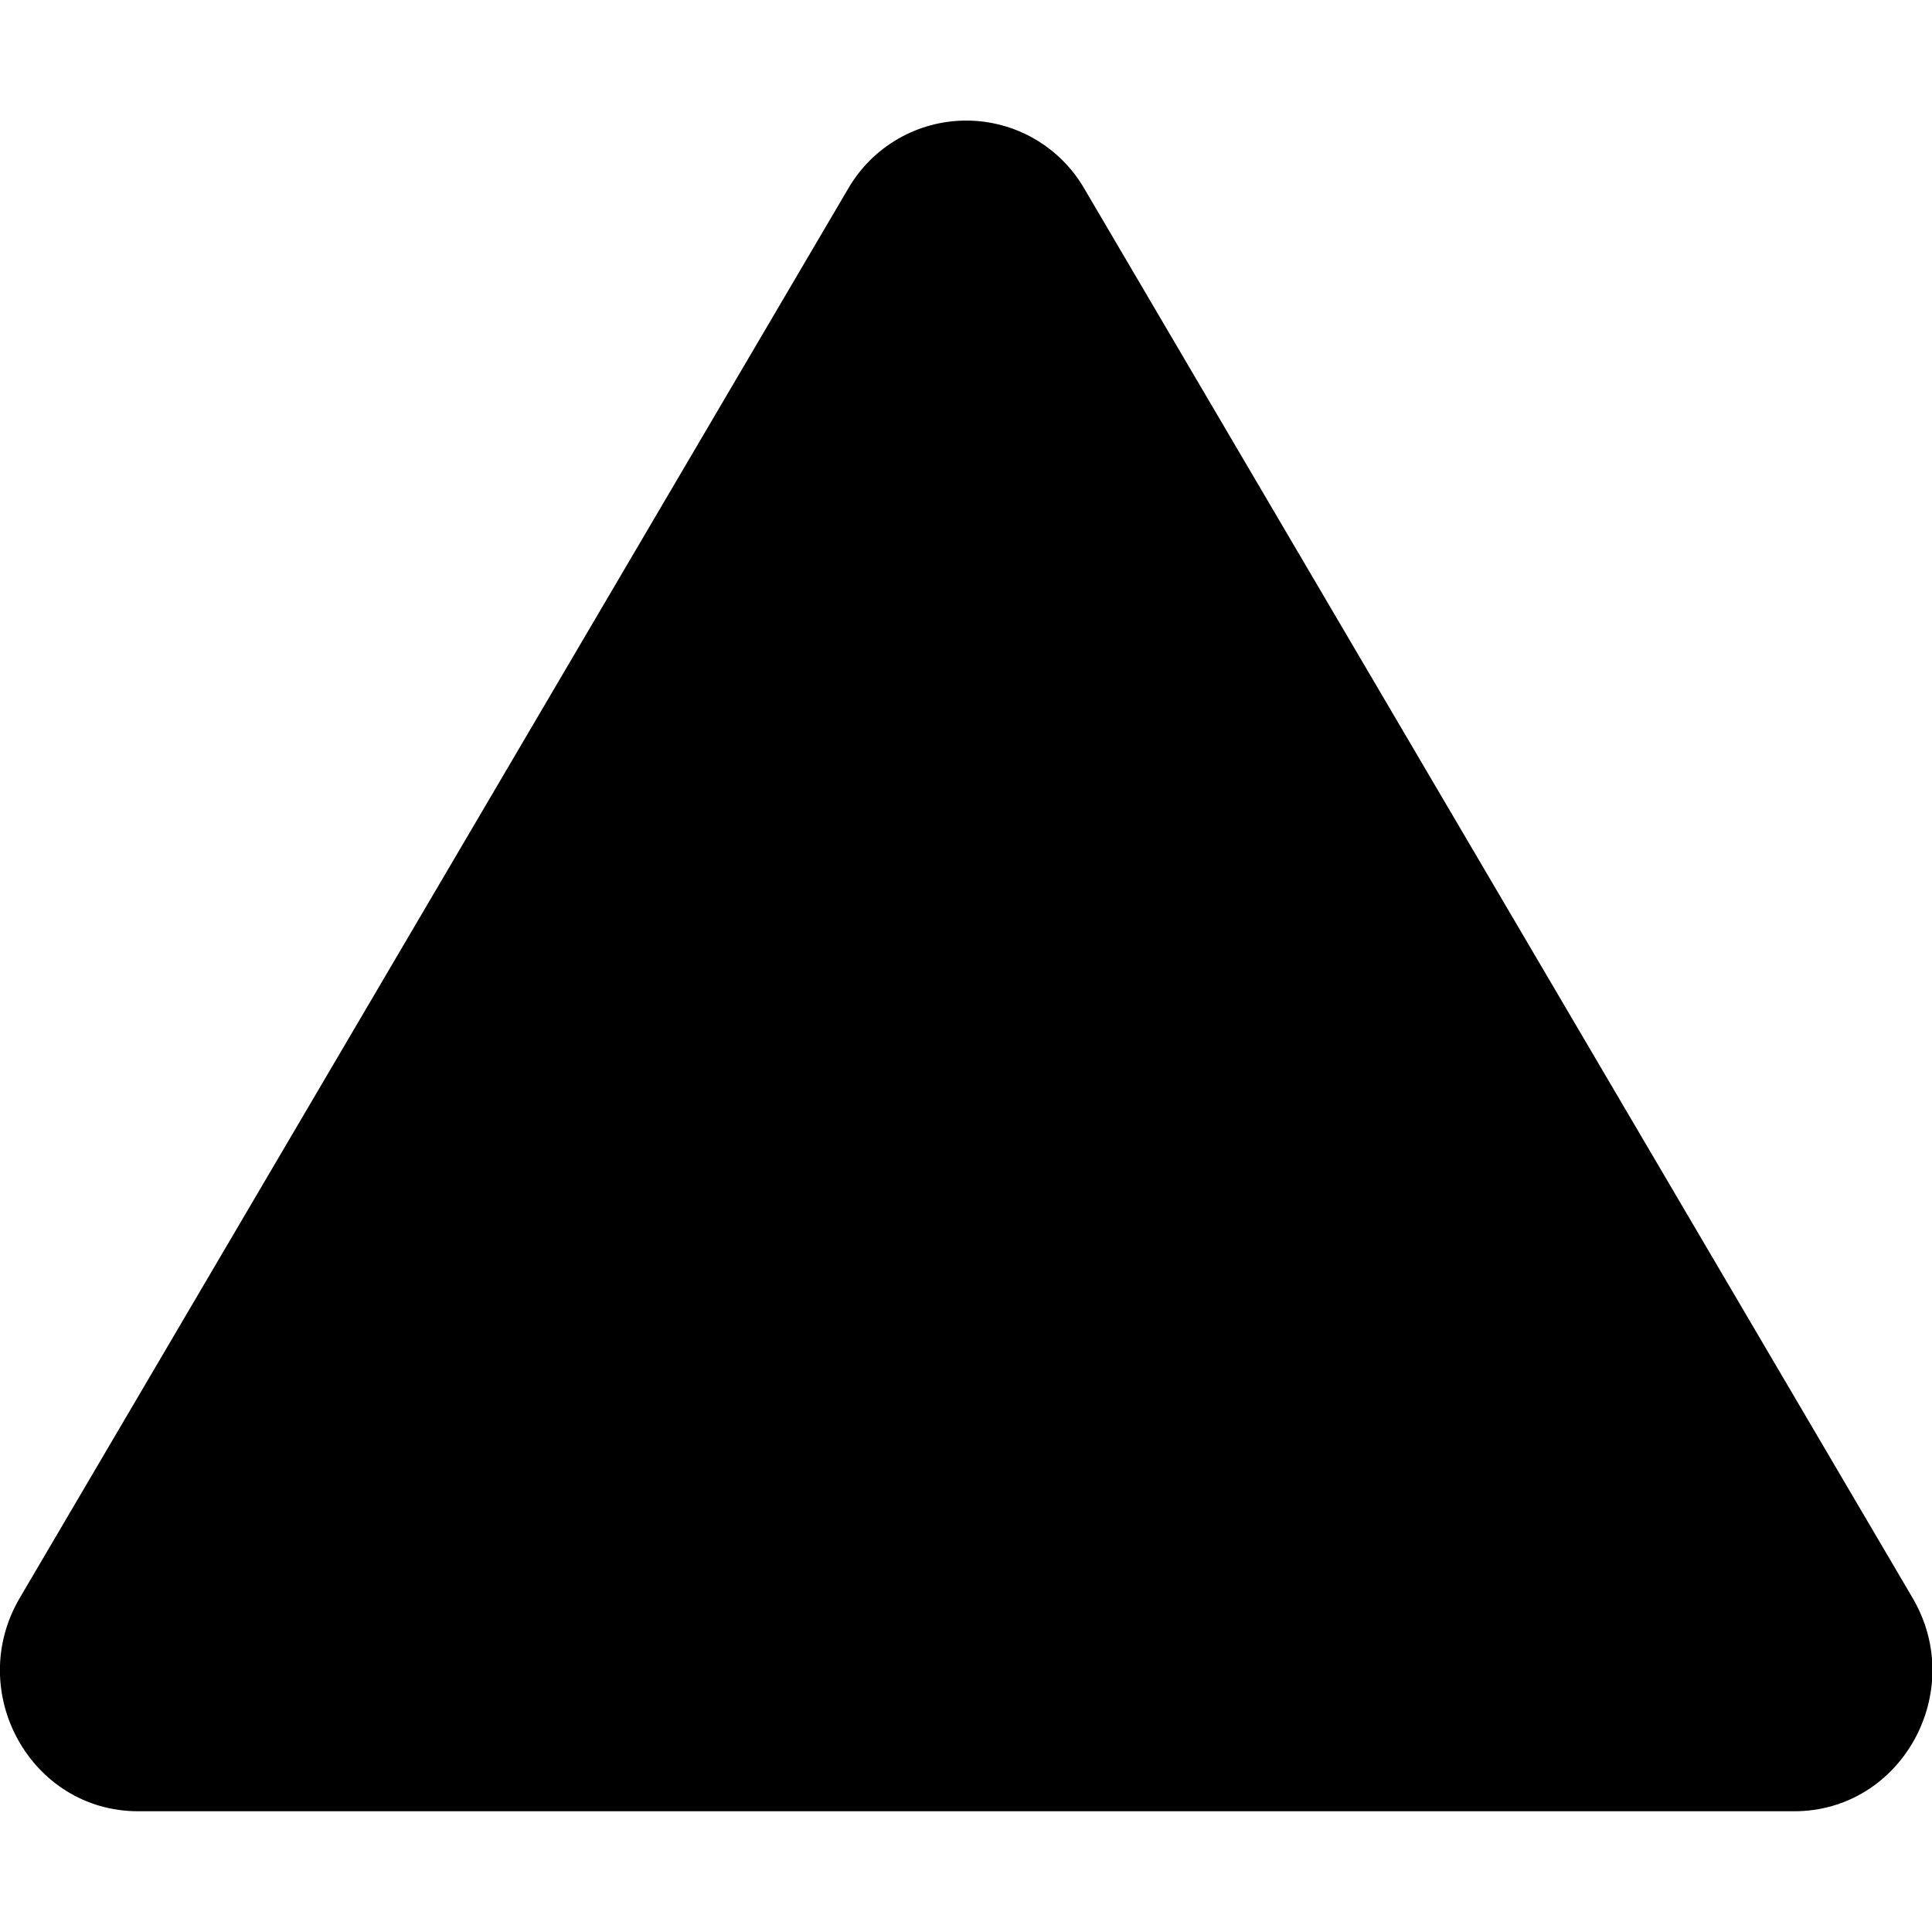
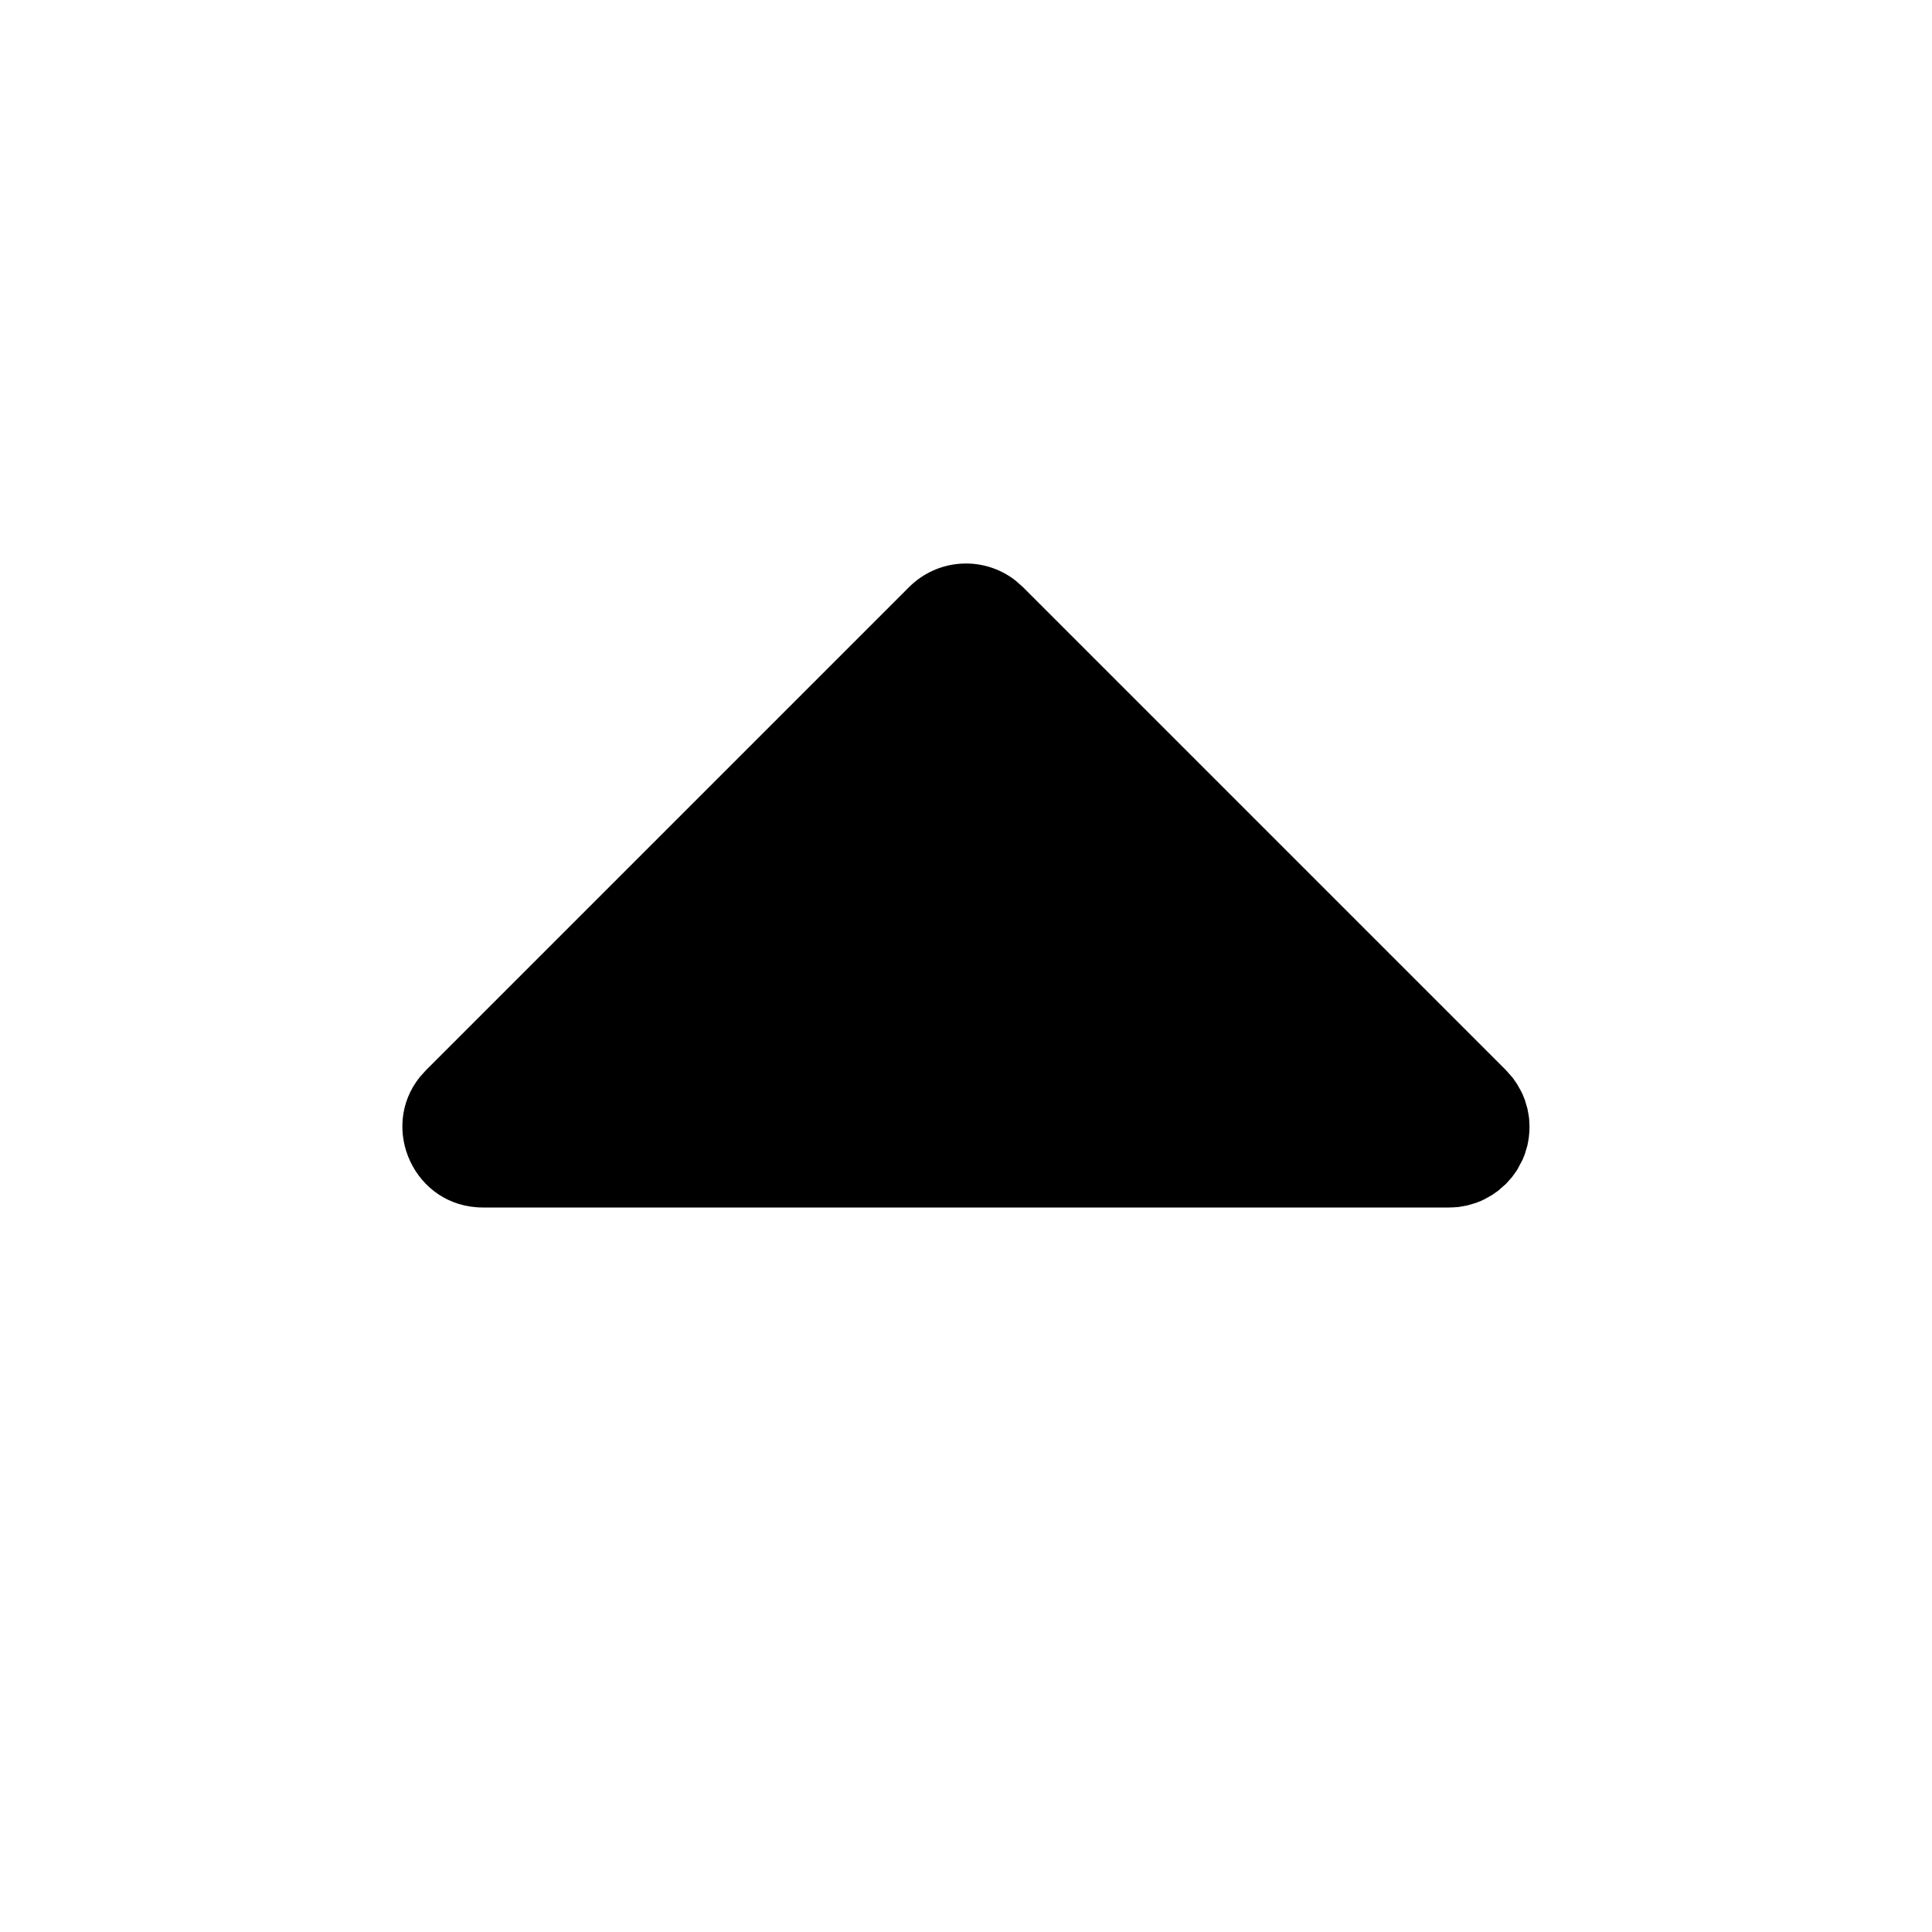
- <svg xmlns="http://www.w3.org/2000/svg" width="16" height="16" fill="currentColor" class="bi bi-triangle-fill" viewBox="0 0 16 16">
-   <path fill-rule="evenodd" d="M7.022 1.566a1.13 1.13 0 0 1 1.96 0l6.857 11.667c.457.778-.092 1.767-.98 1.767H1.144c-.889 0-1.437-.99-.98-1.767z" />
+ <svg xmlns="http://www.w3.org/2000/svg" width="24" height="24" viewBox="0 0 24 24" fill="#000000" class="icon icon-tabler icons-tabler-filled icon-tabler-caret-up">
+   <path stroke="none" d="M0 0h24v24H0z" fill="none" />
+   <path d="M11.293 7.293a1 1 0 0 1 1.32 -.083l.094 .083l6 6l.083 .094l.054 .077l.054 .096l.017 .036l.027 .067l.032 .108l.01 .053l.01 .06l.004 .057l.002 .059l-.002 .059l-.005 .058l-.009 .06l-.01 .052l-.032 .108l-.027 .067l-.07 .132l-.065 .09l-.073 .081l-.094 .083l-.077 .054l-.096 .054l-.036 .017l-.067 .027l-.108 .032l-.053 .01l-.06 .01l-.057 .004l-.059 .002h-12c-.852 0 -1.297 -.986 -.783 -1.623l.076 -.084l6 -6z" />
</svg>
